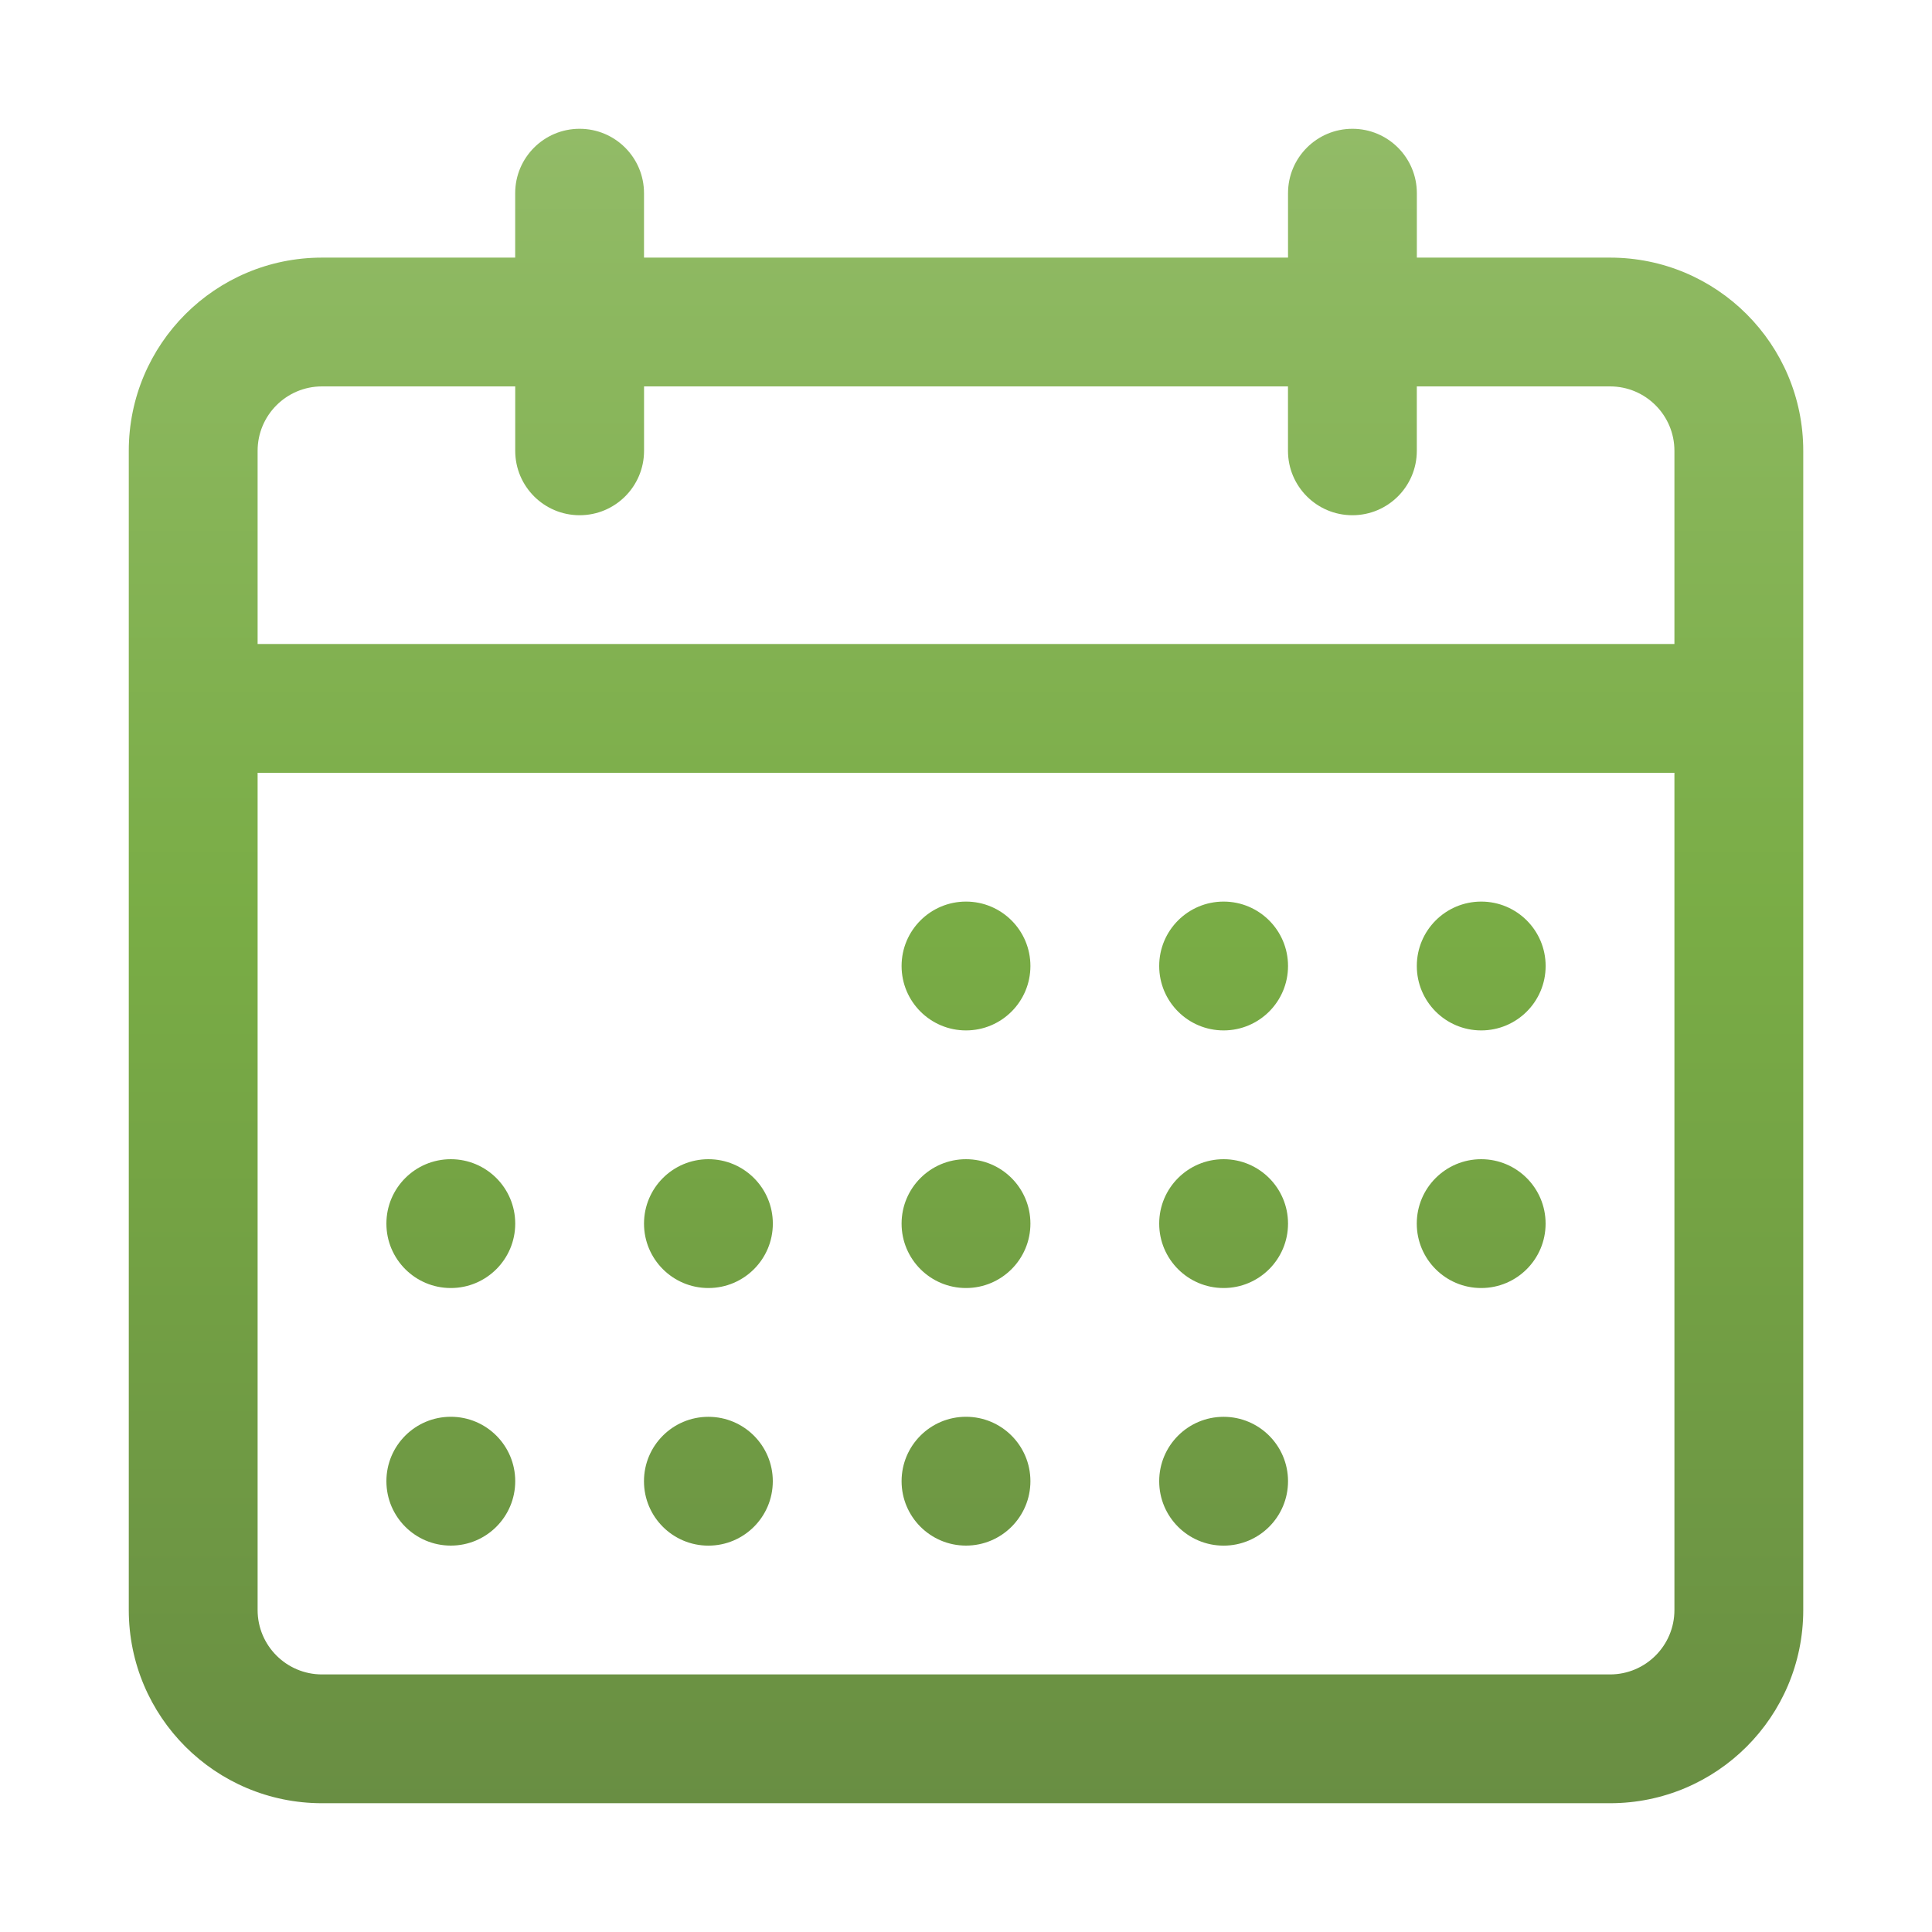
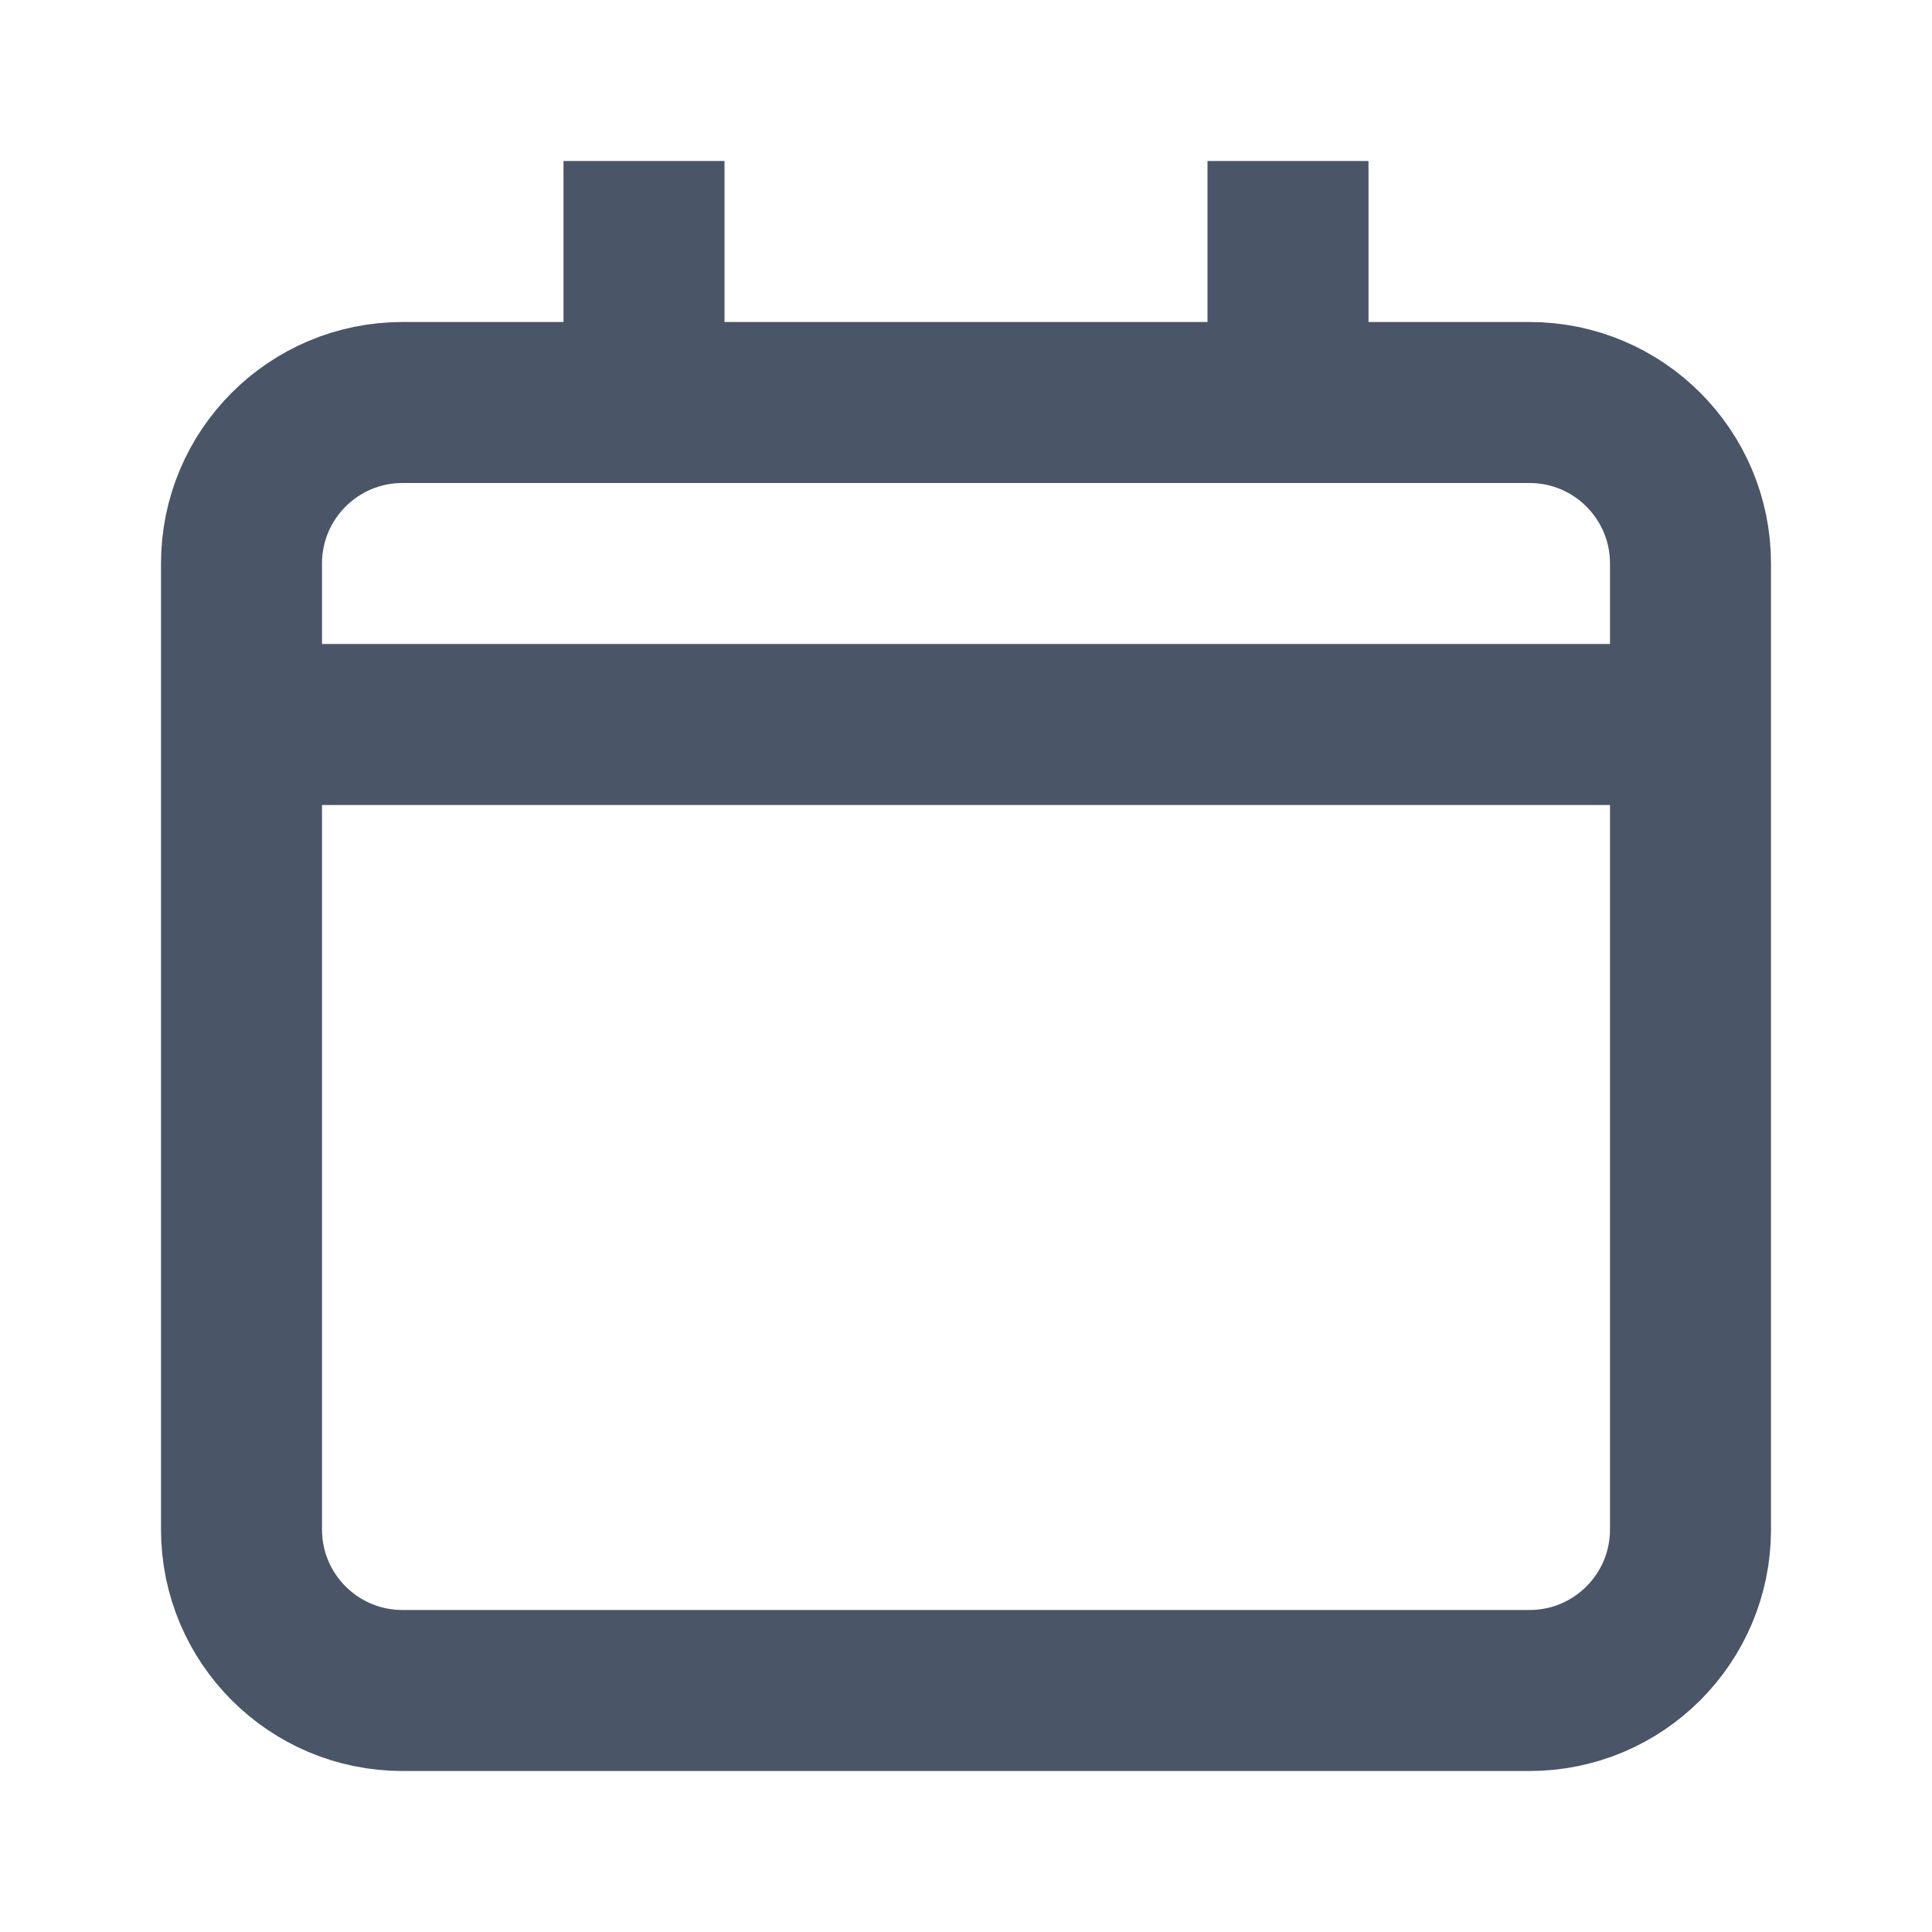
- <svg xmlns="http://www.w3.org/2000/svg" id="Capa_1" version="1.1" viewBox="0 0 512 512">
-   <defs>
-     <style>
-       .st0 {
-         fill: url(#Degradado_sin_nombre_55);
-         fill-rule: evenodd;
-       }
-     </style>
-     <linearGradient id="Degradado_sin_nombre_55" data-name="Degradado sin nombre 55" x1="256" y1="477.87" x2="256" y2="34.13" gradientUnits="userSpaceOnUse">
-       <stop offset="0" stop-color="#698e43" />
-       <stop offset=".52" stop-color="#79ac45" />
-       <stop offset="1" stop-color="#92bb67" />
-     </linearGradient>
-   </defs>
-   <path class="st0" d="M153.6,34.13c9.43,0,17.07,7.64,17.07,17.07v17.07h170.67v-17.07c0-9.43,7.64-17.07,17.07-17.07s17.07,7.64,17.07,17.07v17.07h51.2c28.28,0,51.2,22.92,51.2,51.2v307.2c0,28.28-22.92,51.2-51.2,51.2H85.33c-28.28,0-51.2-22.92-51.2-51.2V119.47c0-28.28,22.92-51.2,51.2-51.2h51.2v-17.07c0-9.43,7.64-17.07,17.07-17.07ZM341.33,102.4v17.07c0,9.43,7.64,17.07,17.07,17.07s17.07-7.64,17.07-17.07v-17.07h51.2c9.43,0,17.07,7.64,17.07,17.07v51.2H68.27v-51.2c0-9.43,7.64-17.07,17.07-17.07h51.2v17.07c0,9.43,7.64,17.07,17.07,17.07s17.07-7.64,17.07-17.07v-17.07h170.67ZM68.27,204.8v221.87c0,9.43,7.64,17.07,17.07,17.07h341.33c9.43,0,17.07-7.64,17.07-17.07v-221.87H68.27ZM238.93,256c0-9.43,7.64-17.07,17.07-17.07s17.07,7.64,17.07,17.07-7.64,17.07-17.07,17.07-17.07-7.64-17.07-17.07ZM324.27,238.93c-9.43,0-17.07,7.64-17.07,17.07s7.64,17.07,17.07,17.07,17.07-7.64,17.07-17.07-7.64-17.07-17.07-17.07ZM375.47,256c0-9.43,7.64-17.07,17.07-17.07s17.07,7.64,17.07,17.07-7.64,17.07-17.07,17.07-17.07-7.64-17.07-17.07ZM392.53,307.2c-9.43,0-17.07,7.64-17.07,17.07s7.64,17.07,17.07,17.07,17.07-7.64,17.07-17.07-7.64-17.07-17.07-17.07ZM307.2,324.27c0-9.43,7.64-17.07,17.07-17.07s17.07,7.64,17.07,17.07-7.64,17.07-17.07,17.07-17.07-7.64-17.07-17.07ZM256,307.2c-9.43,0-17.07,7.64-17.07,17.07s7.64,17.07,17.07,17.07,17.07-7.64,17.07-17.07-7.64-17.07-17.07-17.07ZM170.67,324.27c0-9.43,7.64-17.07,17.07-17.07s17.07,7.64,17.07,17.07-7.64,17.07-17.07,17.07-17.07-7.64-17.07-17.07ZM119.47,307.2c-9.43,0-17.07,7.64-17.07,17.07s7.64,17.07,17.07,17.07,17.07-7.64,17.07-17.07-7.64-17.07-17.07-17.07ZM102.4,392.53c0-9.43,7.64-17.07,17.07-17.07s17.07,7.64,17.07,17.07-7.64,17.07-17.07,17.07-17.07-7.64-17.07-17.07ZM187.73,375.47c-9.43,0-17.07,7.64-17.07,17.07s7.64,17.07,17.07,17.07,17.07-7.64,17.07-17.07-7.64-17.07-17.07-17.07ZM238.93,392.53c0-9.43,7.64-17.07,17.07-17.07s17.07,7.64,17.07,17.07-7.64,17.07-17.07,17.07-17.07-7.64-17.07-17.07ZM324.27,375.47c-9.43,0-17.07,7.64-17.07,17.07s7.64,17.07,17.07,17.07,17.07-7.64,17.07-17.07-7.64-17.07-17.07-17.07Z" />
+ <svg xmlns="http://www.w3.org/2000/svg" width="20" height="20" viewBox="0 0 24 24" fill="none">
+   <rect x="3" y="5" width="18" height="16" rx="2" ry="2" stroke="#4A5568" stroke-width="2" fill="none" />
+   <line x1="3" y1="9" x2="21" y2="9" stroke="#4A5568" stroke-width="2" />
+   <line x1="8" y1="2" x2="8" y2="6" stroke="#4A5568" stroke-width="2" />
+   <line x1="16" y1="2" x2="16" y2="6" stroke="#4A5568" stroke-width="2" />
</svg>
